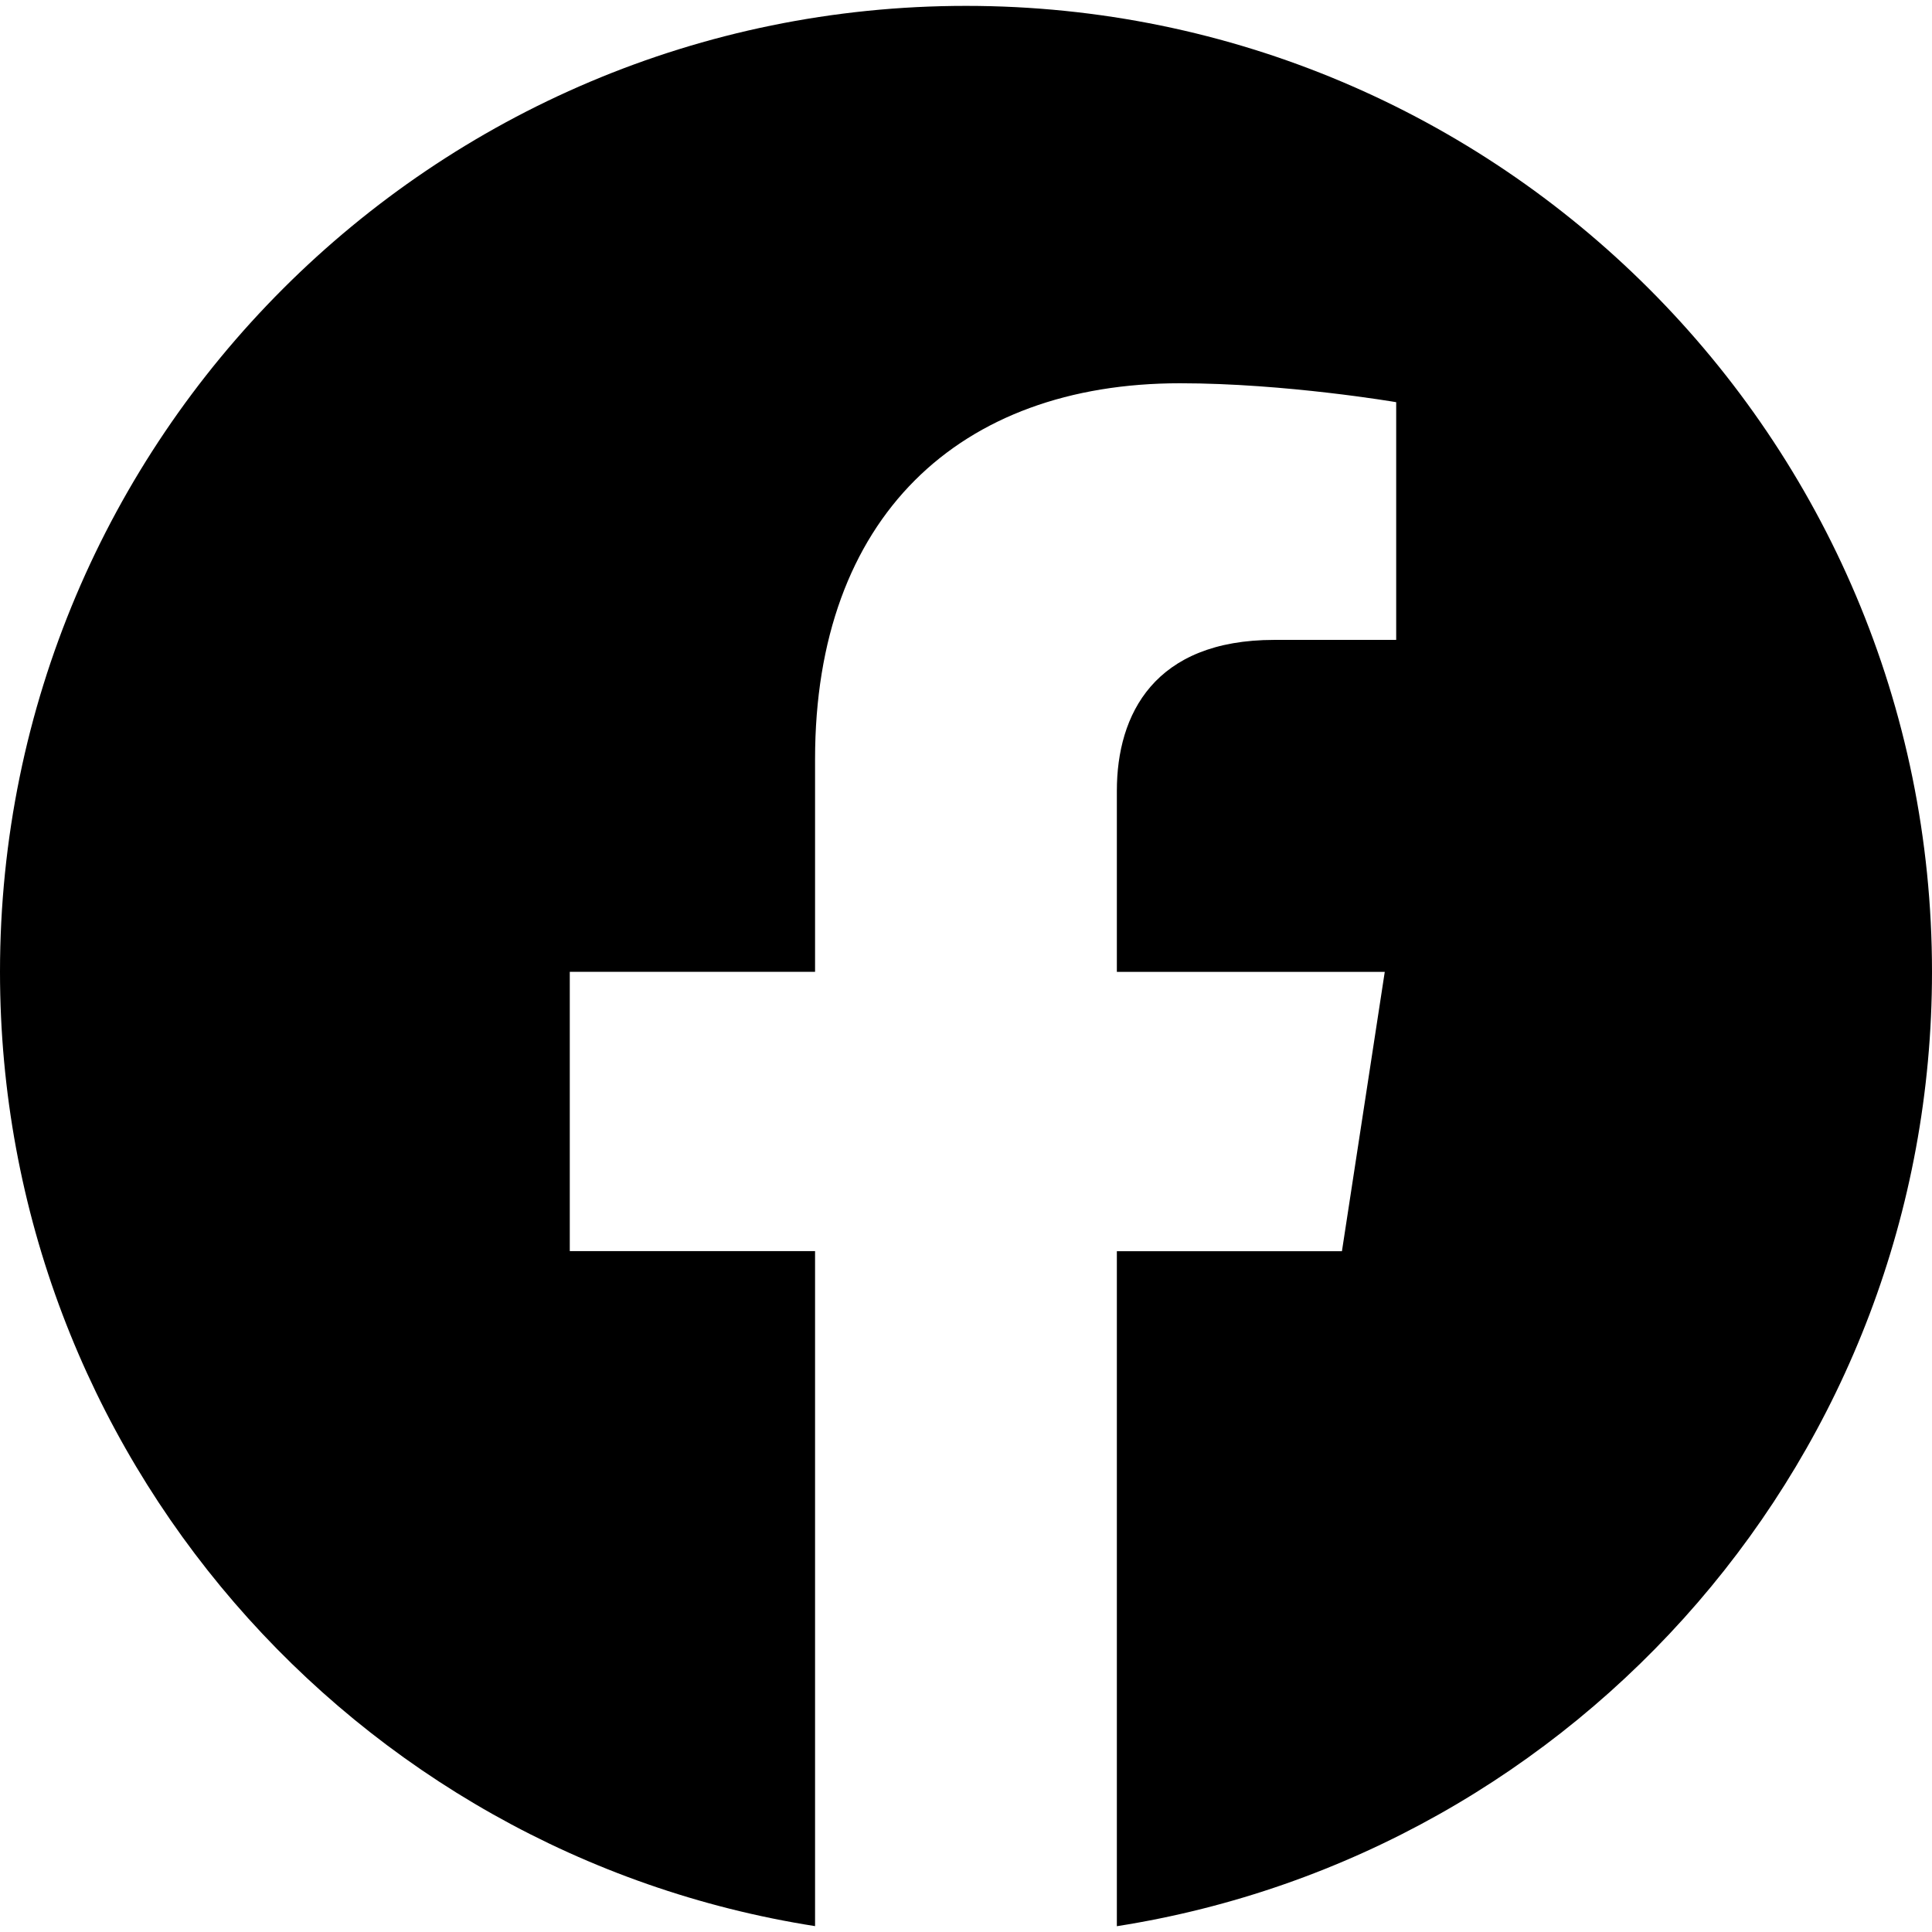
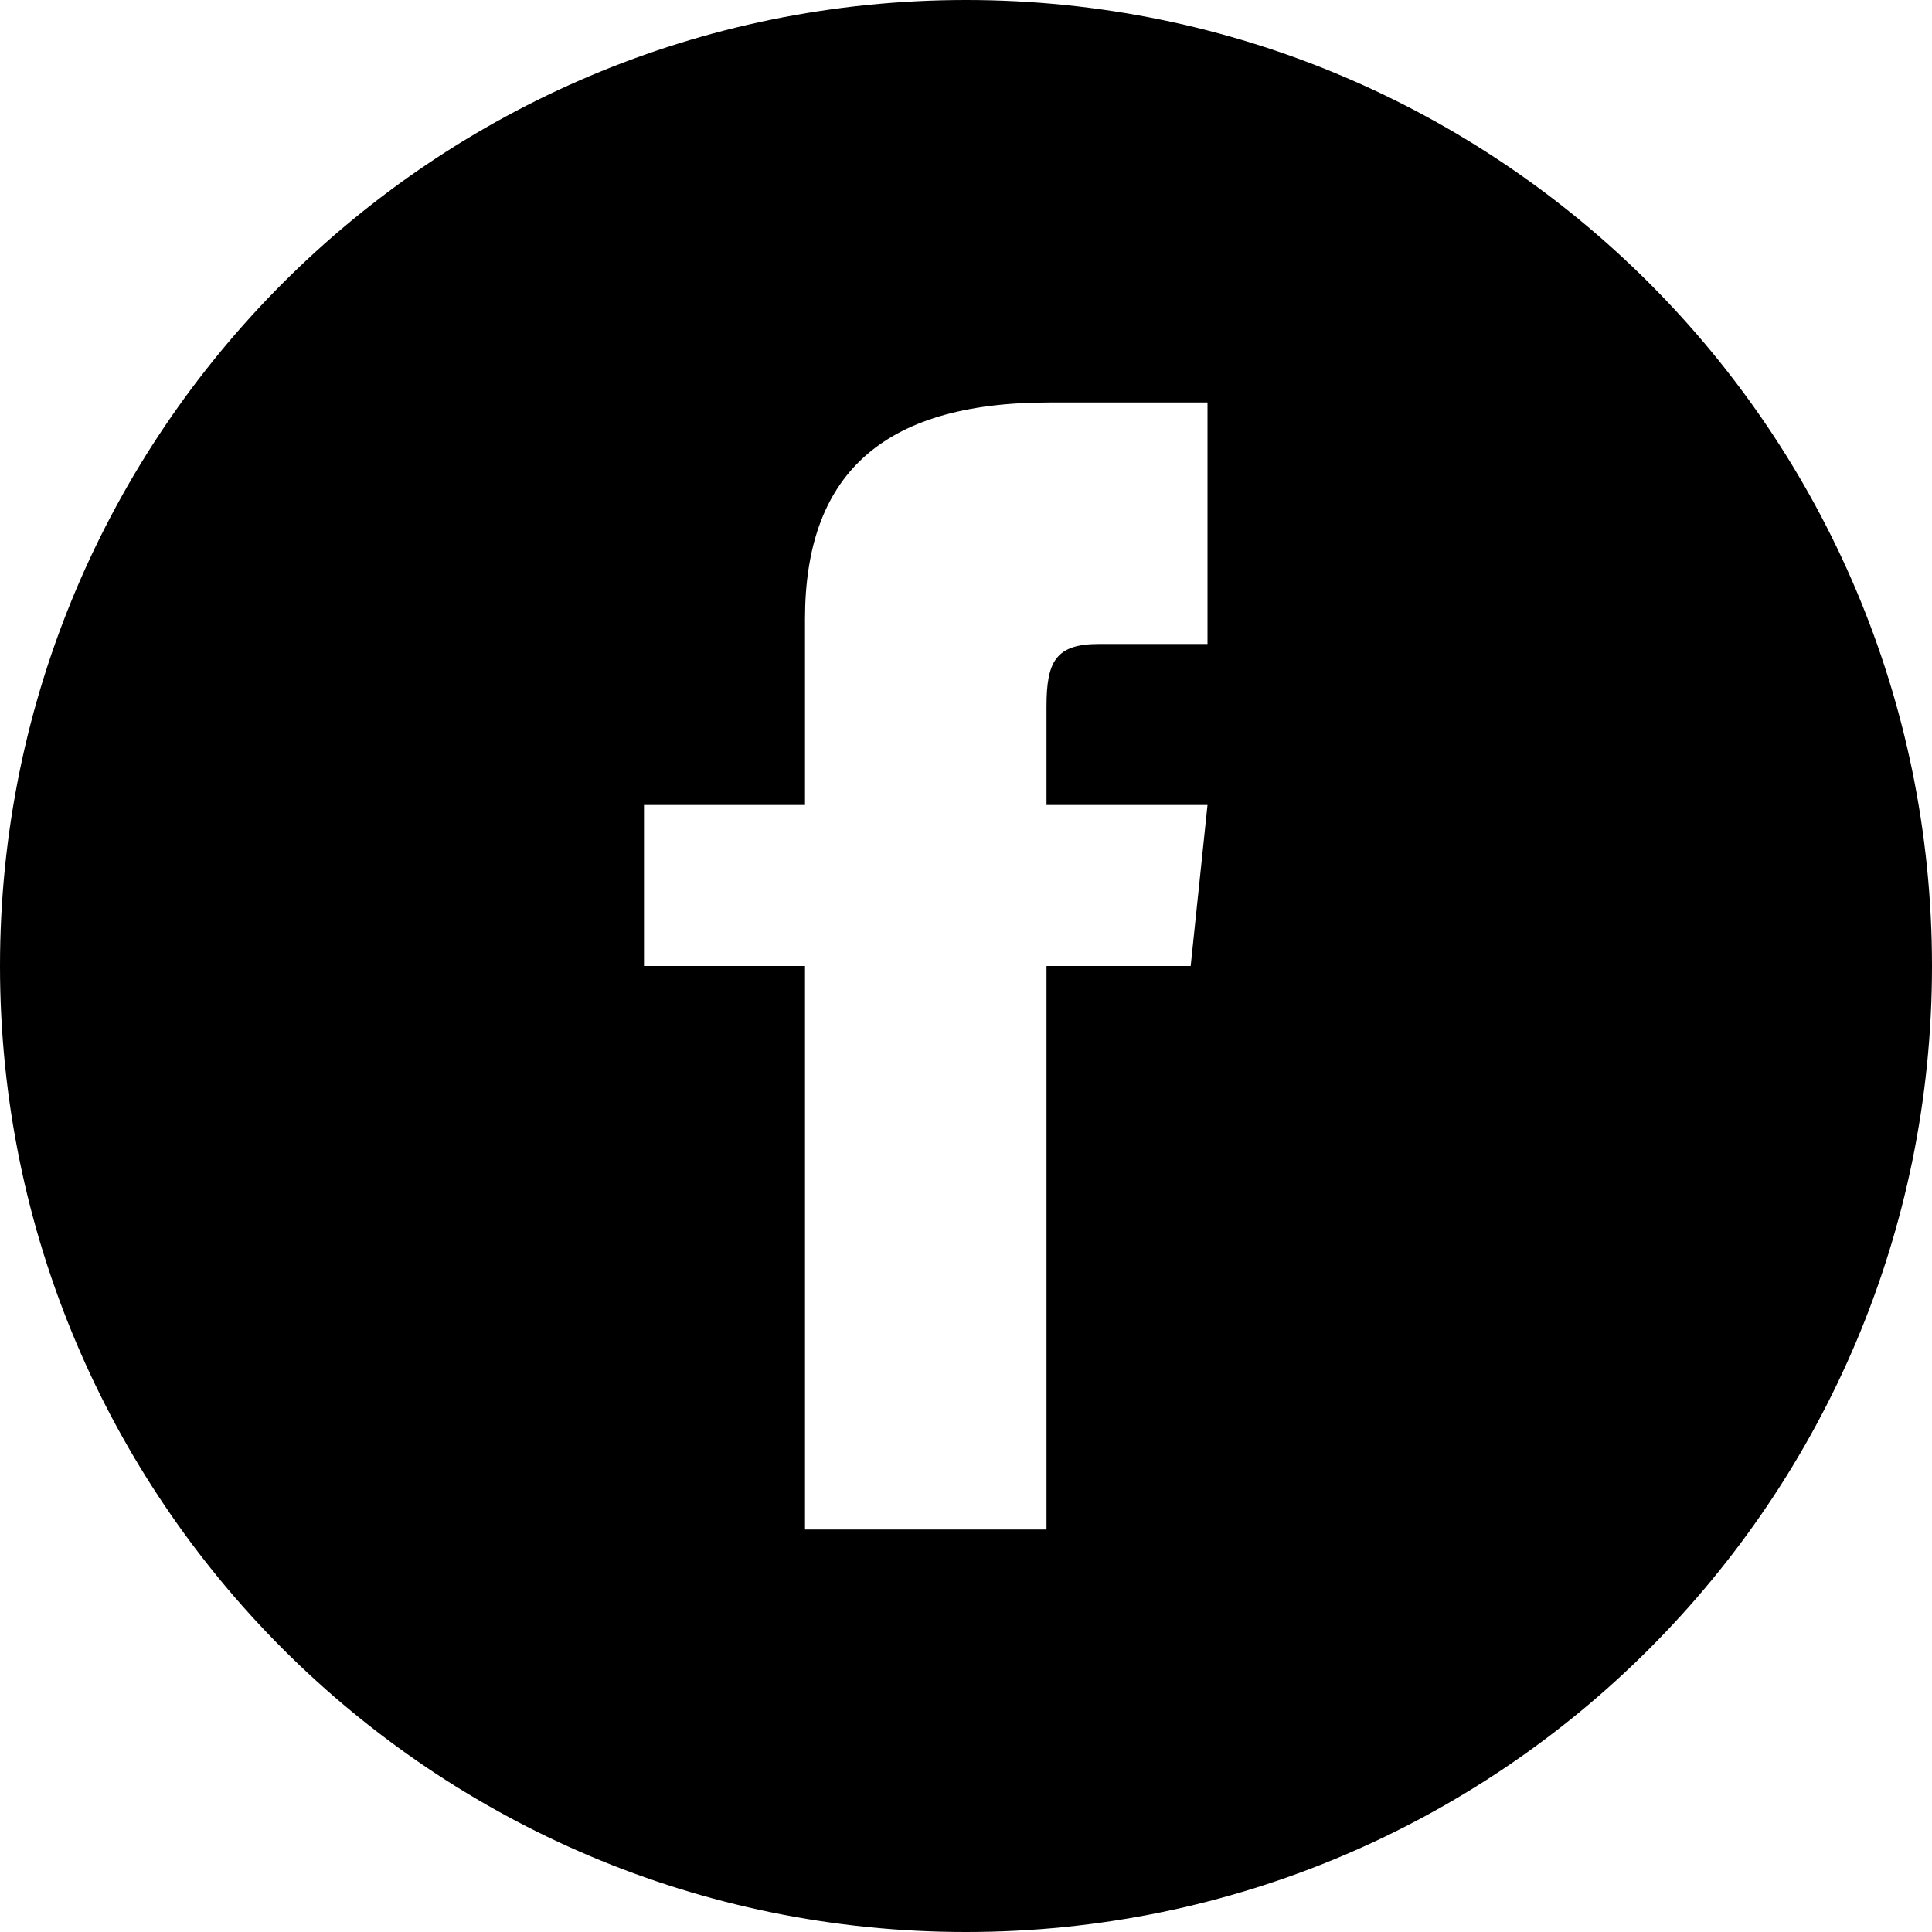
<svg xmlns="http://www.w3.org/2000/svg" width="24" height="24" viewBox="0 0 24 24">
-   <path d="M24 12.073c0-6.627-5.373-12-12-12s-12 5.373-12 12c0 5.99 4.388 10.954 10.125 11.854v-8.385H7.078v-3.47h3.047V9.43c0-3.007 1.792-4.669 4.533-4.669 1.312 0 2.686.235 2.686.235v2.953H15.83c-1.491 0-1.956.925-1.956 1.874v2.25h3.328l-.532 3.47h-2.796v8.385C19.612 23.027 24 18.062 24 12.073z" />
+   <path d="M12 0c-6.627 0-12 5.373-12 12s5.373 12 12 12 12-5.373 12-12-5.373-12-12-12zm3 8h-1.35c-.538 0-.65.221-.65.778v1.222h2l-.209 2h-1.791v7h-3v-7h-2v-2h2v-2.308c0-1.769.931-2.692 3.029-2.692h1.971v3z" />
</svg>
